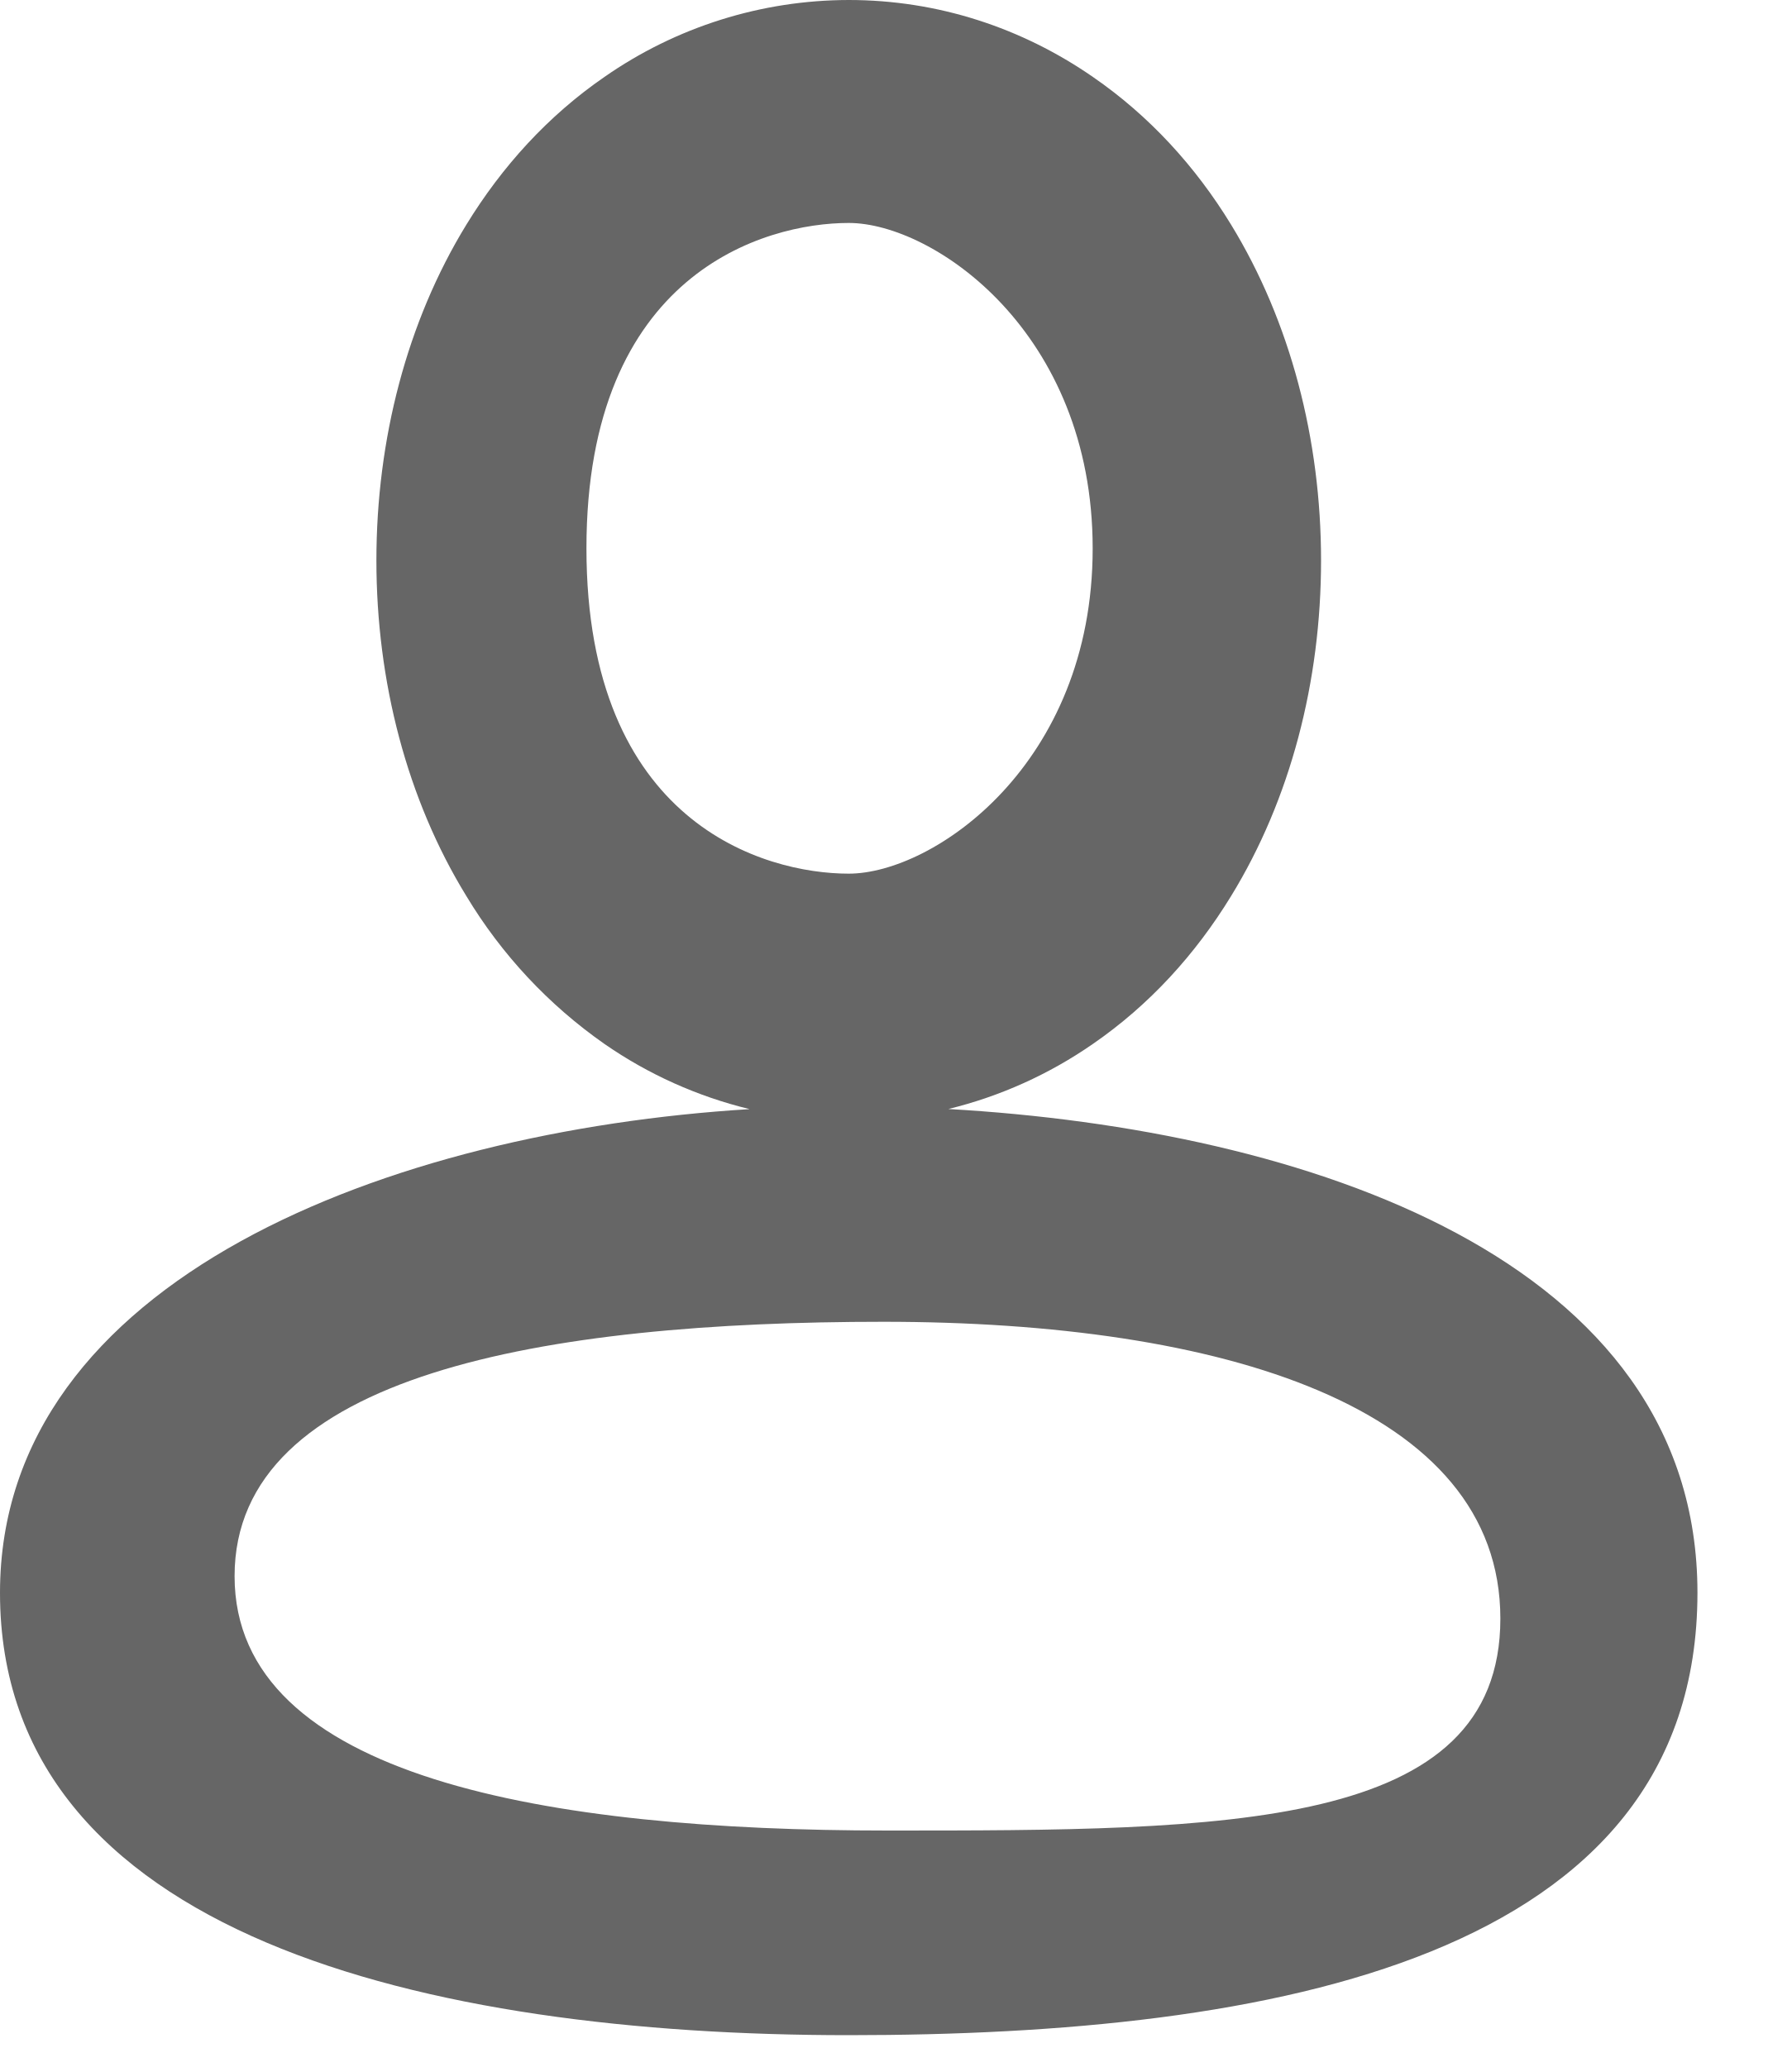
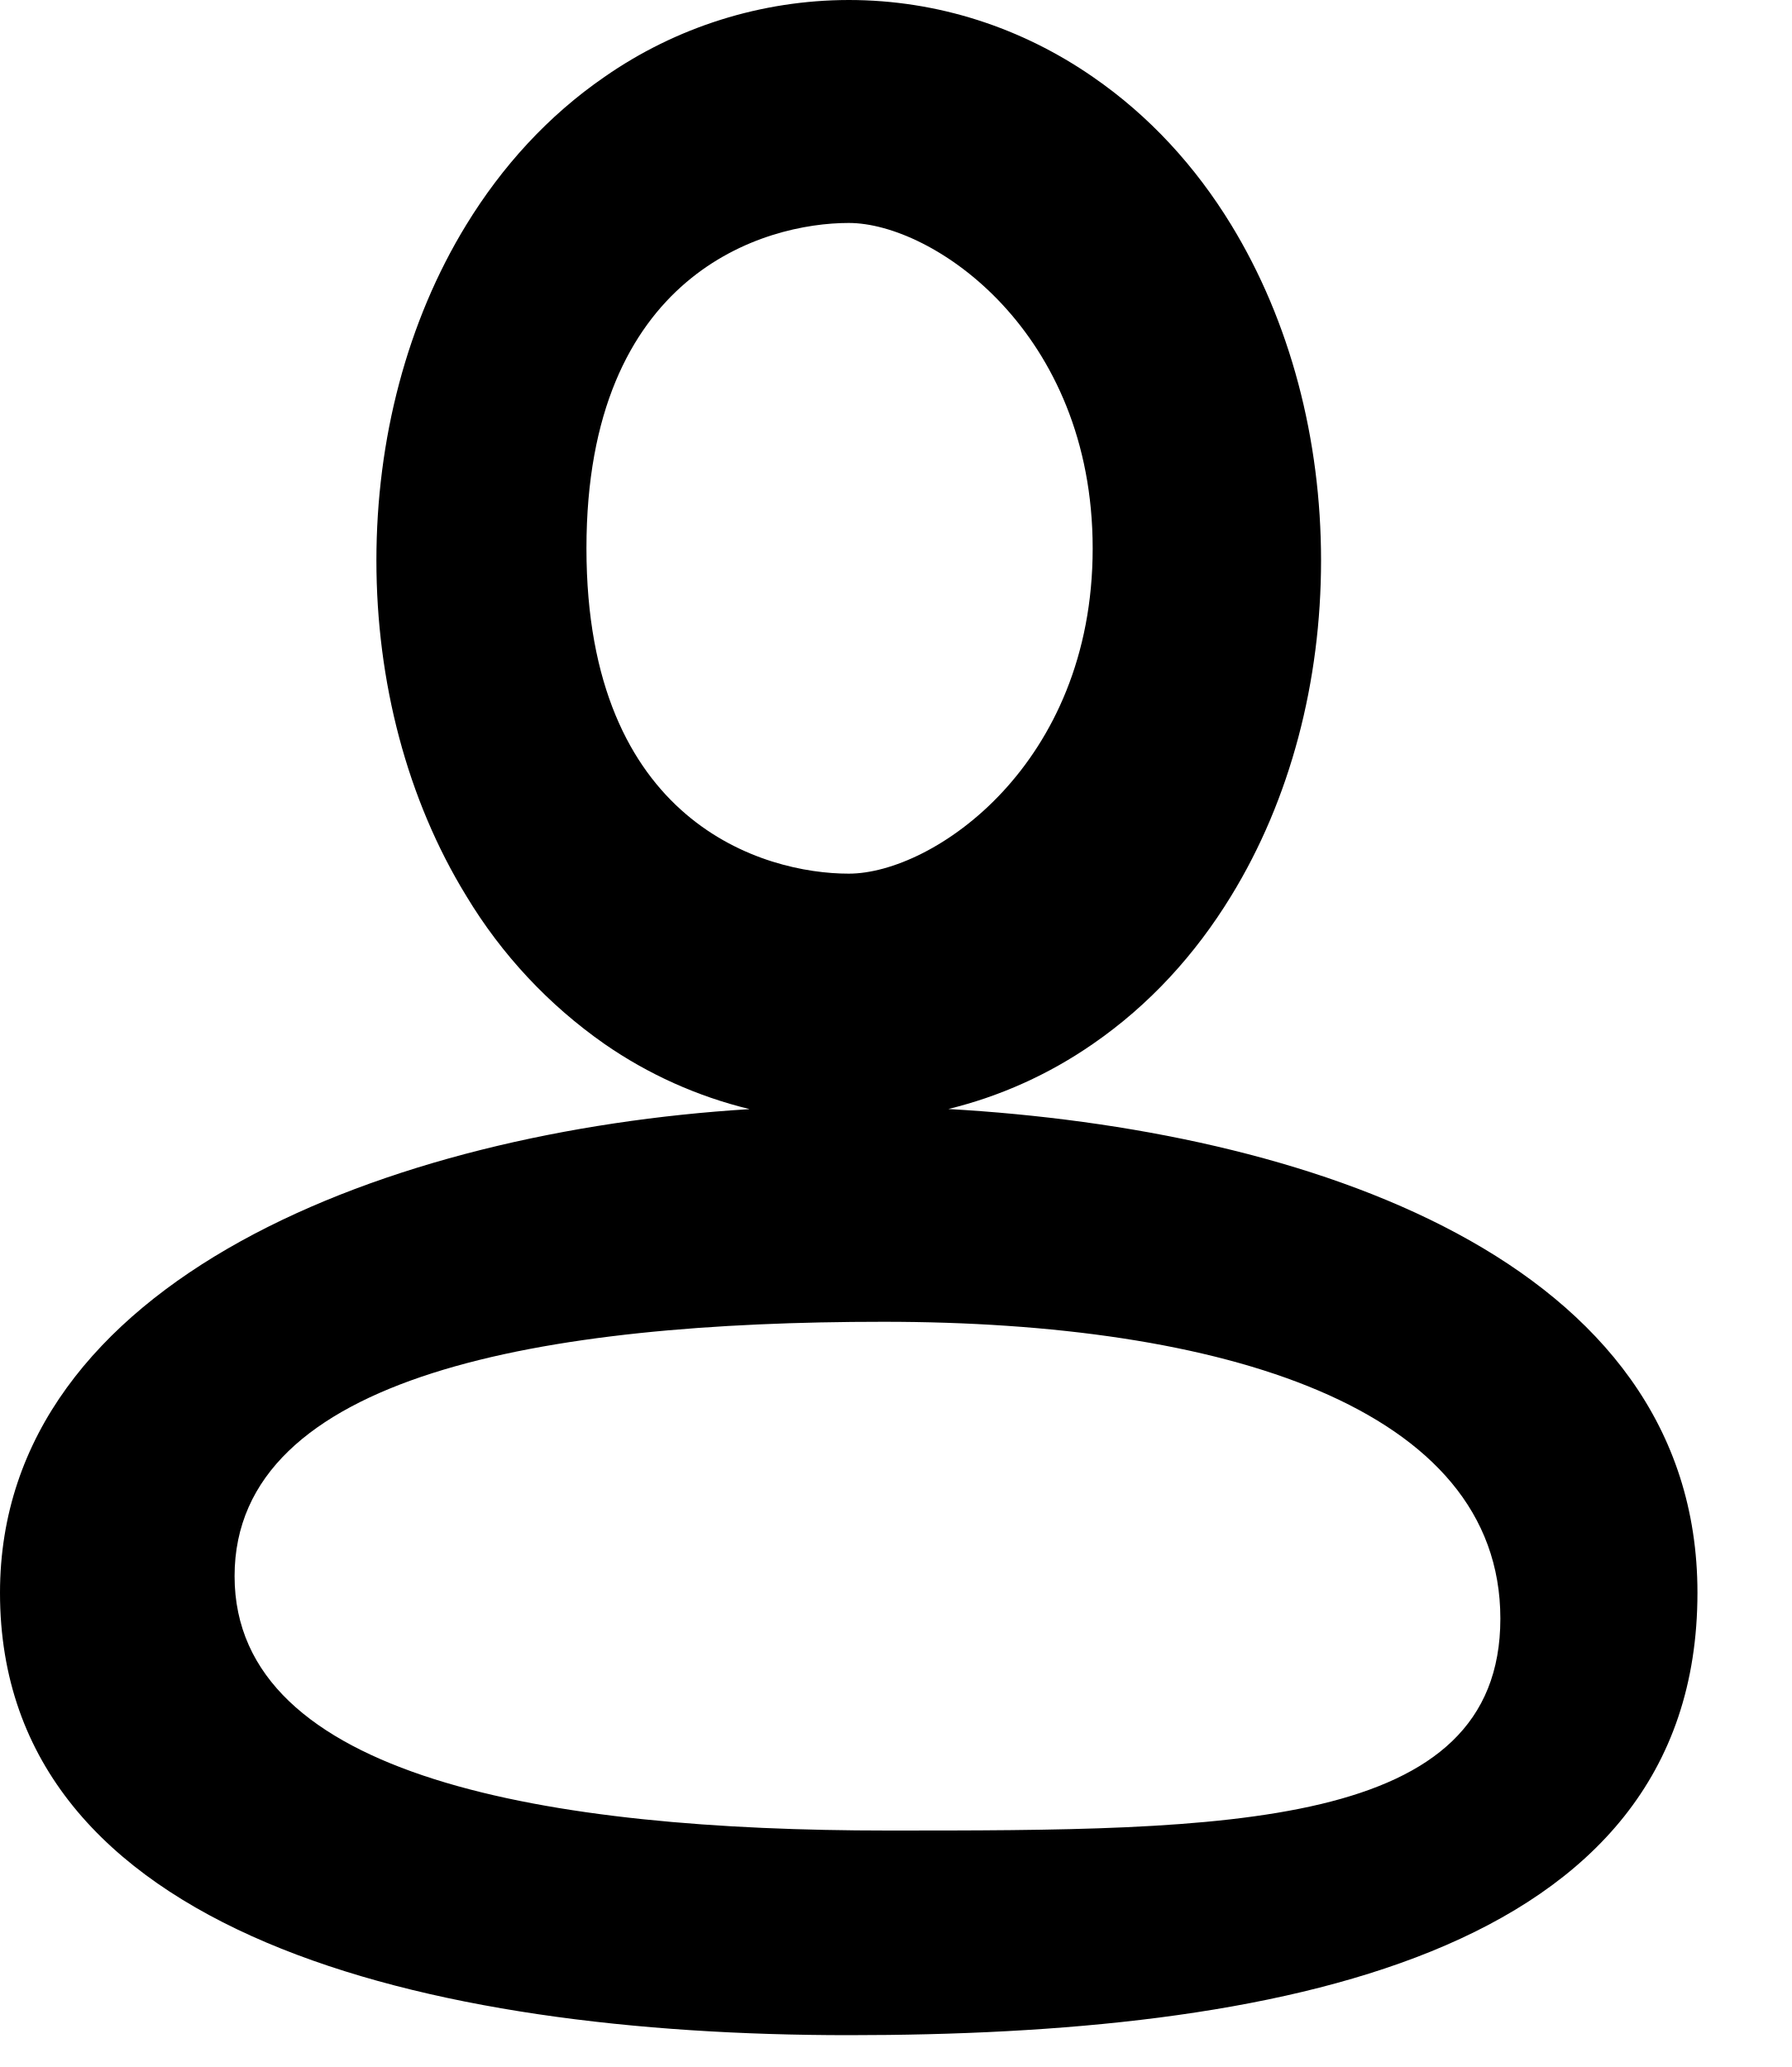
<svg xmlns="http://www.w3.org/2000/svg" width="13" height="15" viewBox="0 0 13 15">
-   <path fill="currentColor" fill-rule="nonzero" d="M5.436 8.048a3.149 3.149 0 0 1-1.05-.472 3.532 3.532 0 0 1-1.002-1.073c-.431-.702-.653-1.558-.653-2.436 0-.878.222-1.734.653-2.437.258-.421.591-.789 1.002-1.072A3.106 3.106 0 0 1 6.158 0c.649 0 1.258.203 1.771.558.411.283.745.65 1.003 1.072.43.703.653 1.559.653 2.437 0 .878-.222 1.734-.653 2.436-.258.422-.592.79-1.003 1.073a3.15 3.15 0 0 1-1.048.472c2.59.148 5.435 1.087 5.435 3.51 0 2.66-3.099 3.211-6.158 3.211-3.06 0-6.158-.724-6.158-3.21 0-2.281 2.84-3.35 5.436-3.51zm.722-1.708c.612 0 1.77-.79 1.77-2.36 0-1.572-1.158-2.362-1.77-2.362-.612 0-1.903.366-1.903 2.361 0 1.996 1.29 2.361 1.903 2.361zm.283 6.944c2.455 0 4.445 0 4.445-1.538S8.866 9.592 6.41 9.592c-2.454 0-4.708.38-4.708 1.846 0 1.467 2.284 1.846 4.738 1.846z" opacity=".6" />
+   <path fill-rule="nonzero" d="M5.436 8.048a3.149 3.149 0 0 1-1.05-.472 3.532 3.532 0 0 1-1.002-1.073c-.431-.702-.653-1.558-.653-2.436 0-.878.222-1.734.653-2.437.258-.421.591-.789 1.002-1.072A3.106 3.106 0 0 1 6.158 0c.649 0 1.258.203 1.771.558.411.283.745.65 1.003 1.072.43.703.653 1.559.653 2.437 0 .878-.222 1.734-.653 2.436-.258.422-.592.79-1.003 1.073a3.15 3.15 0 0 1-1.048.472c2.59.148 5.435 1.087 5.435 3.51 0 2.66-3.099 3.211-6.158 3.211-3.06 0-6.158-.724-6.158-3.21 0-2.281 2.84-3.35 5.436-3.51zm.722-1.708c.612 0 1.77-.79 1.77-2.36 0-1.572-1.158-2.362-1.77-2.362-.612 0-1.903.366-1.903 2.361 0 1.996 1.29 2.361 1.903 2.361zm.283 6.944c2.455 0 4.445 0 4.445-1.538S8.866 9.592 6.41 9.592c-2.454 0-4.708.38-4.708 1.846 0 1.467 2.284 1.846 4.738 1.846z" />
</svg>
